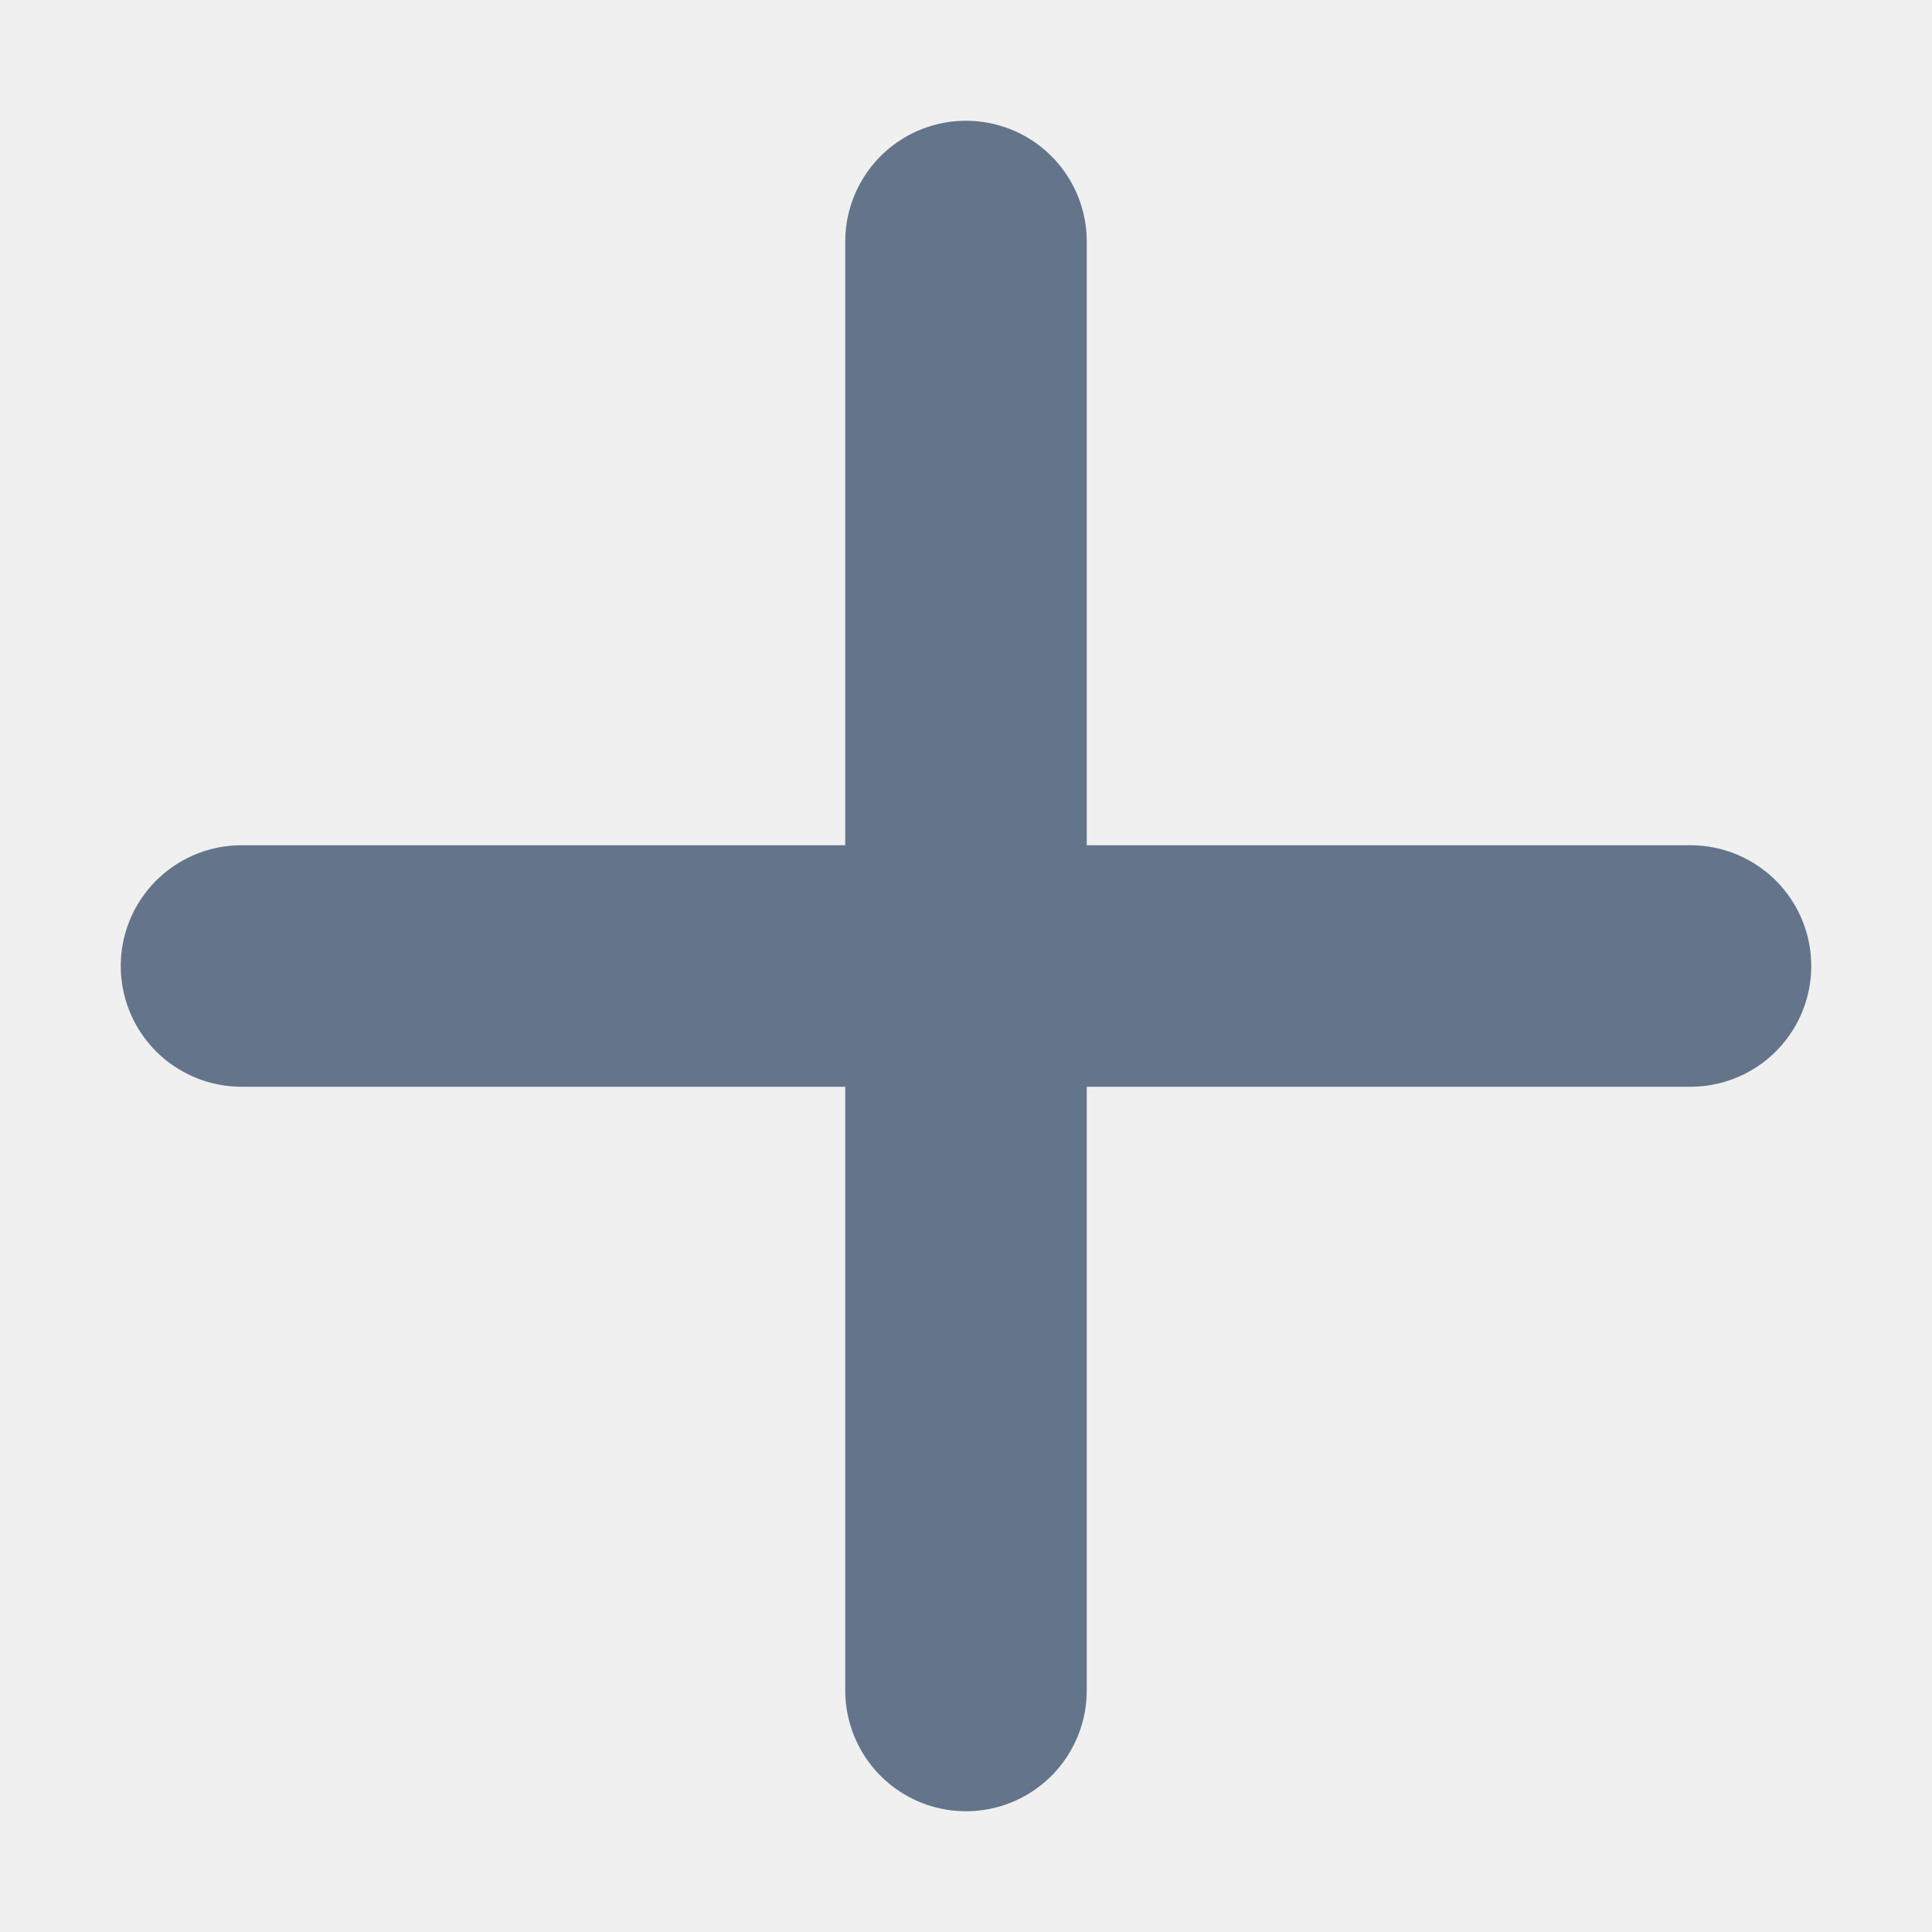
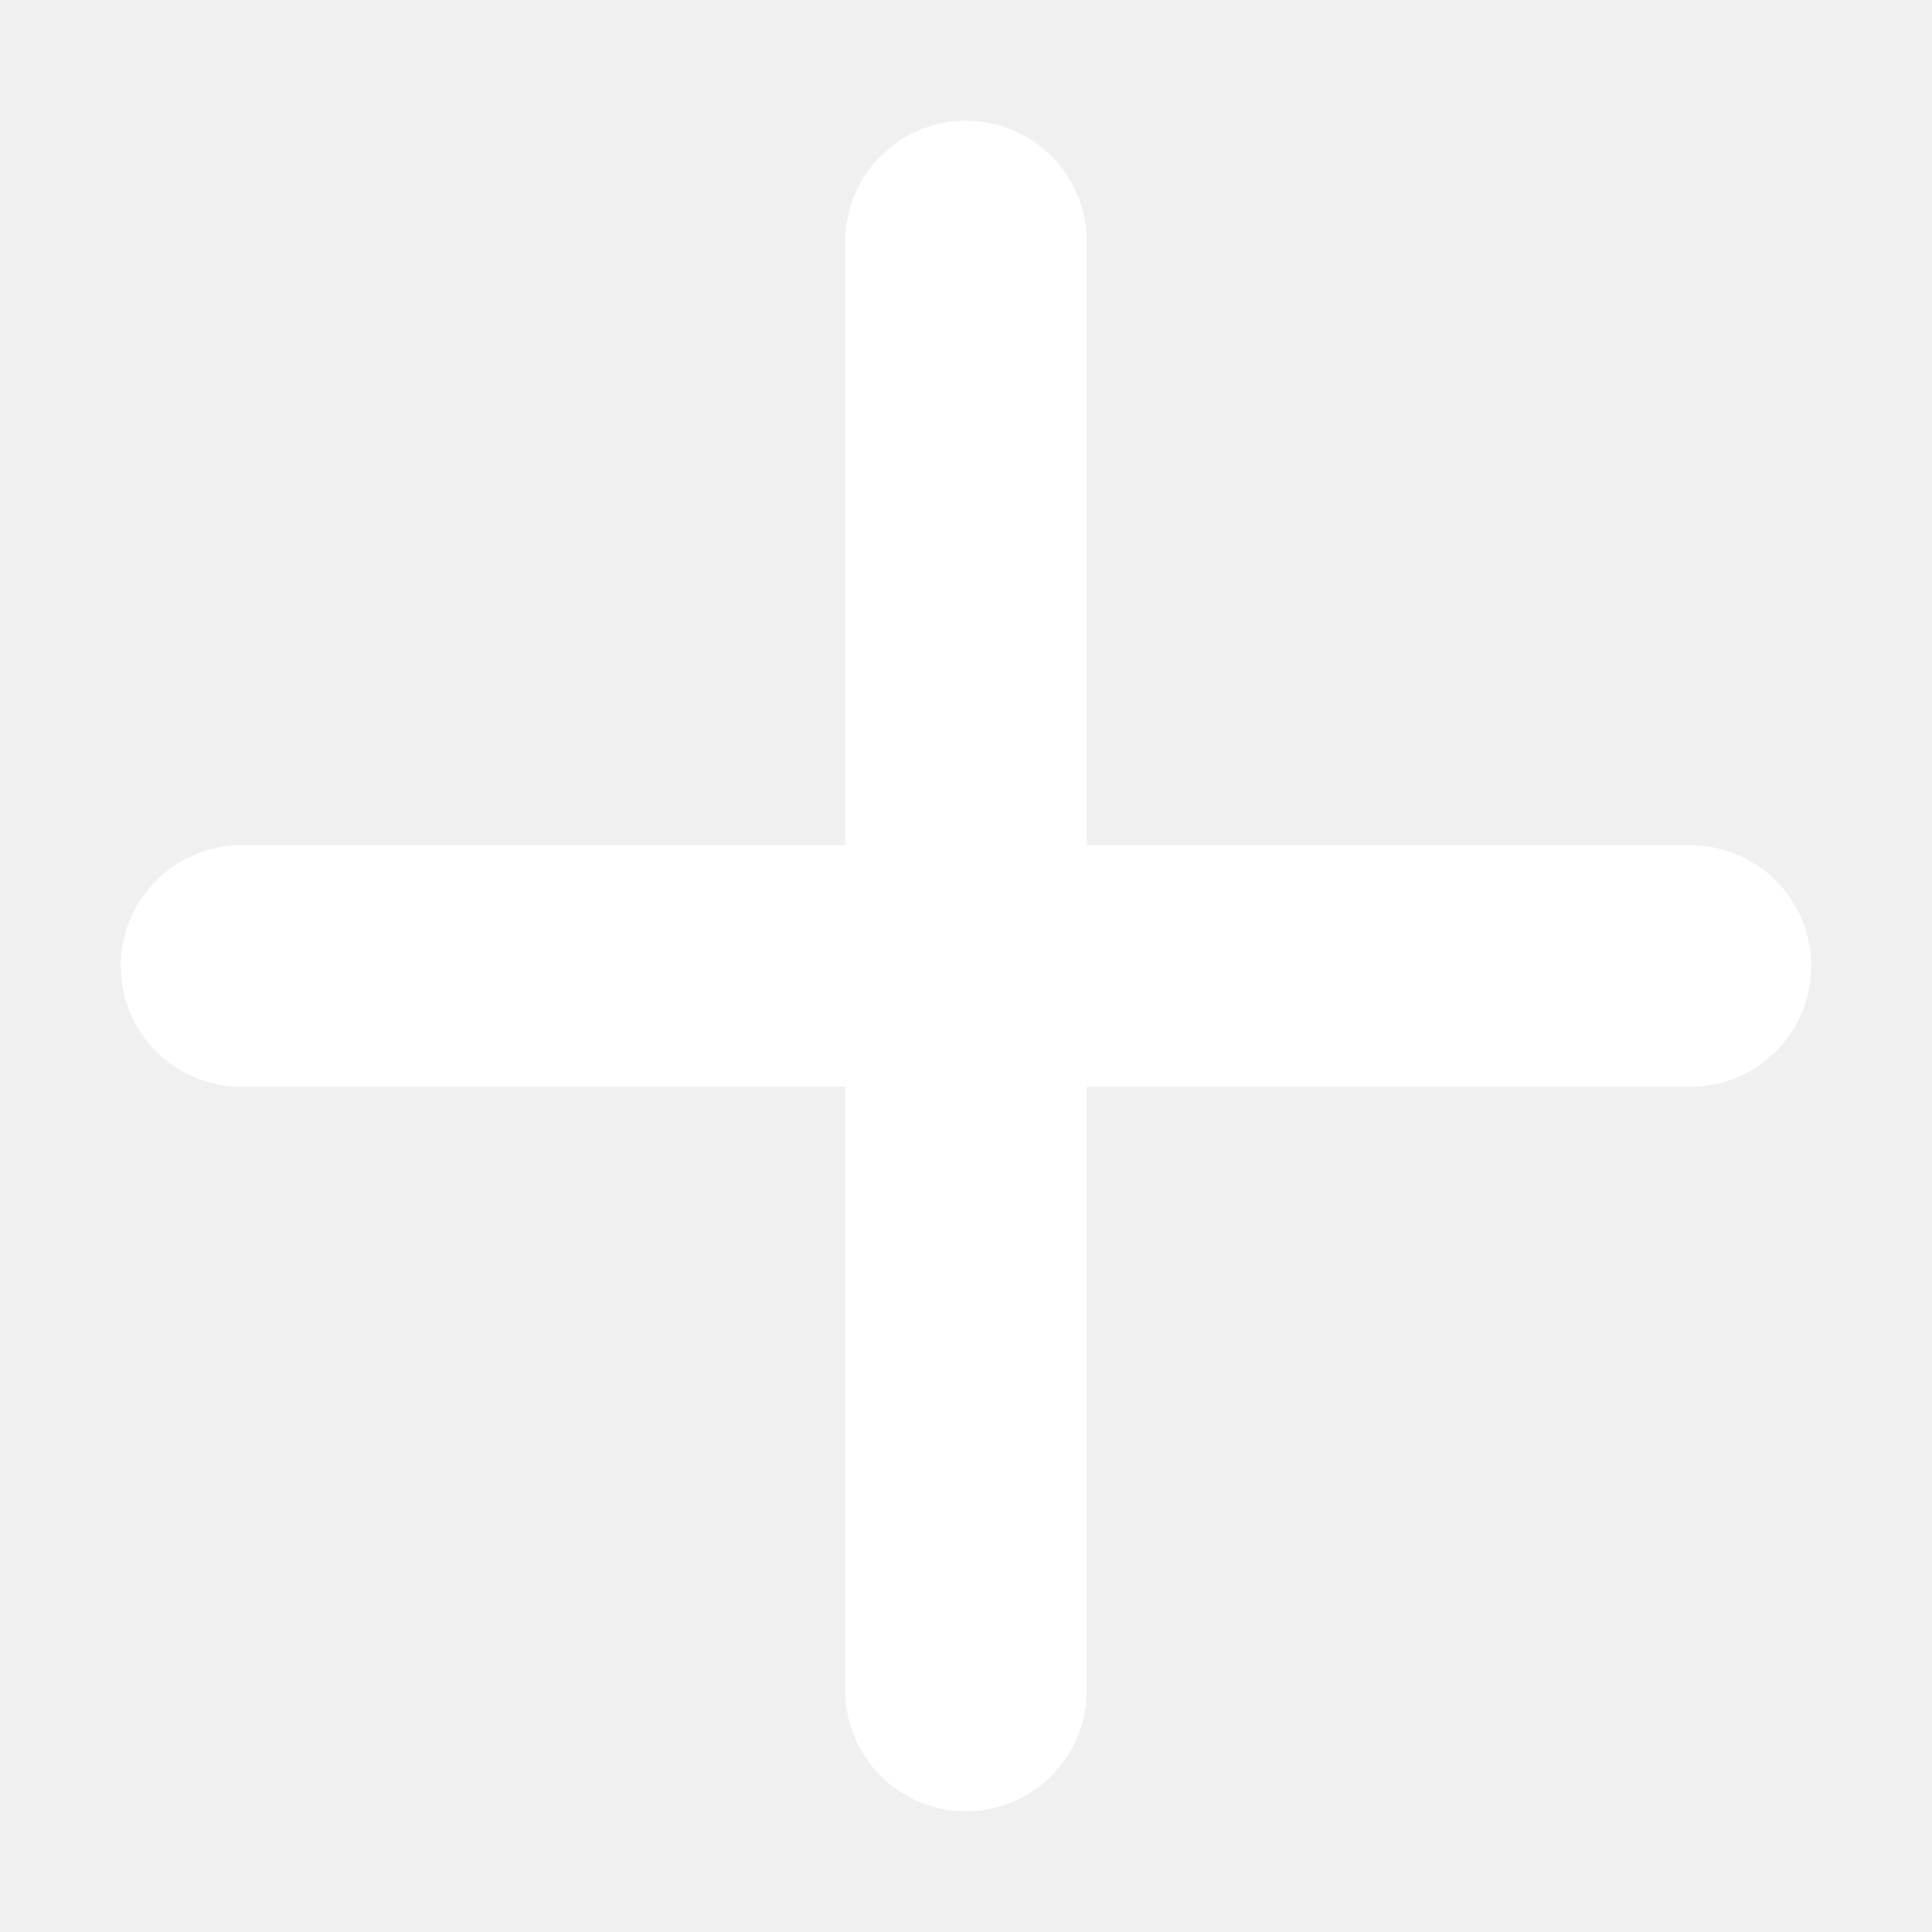
- <svg xmlns="http://www.w3.org/2000/svg" width="24" height="24" viewBox="0 0 24 24" fill="none">
-   <path d="M3 12L21 12" stroke="#64748B" stroke-width="3" stroke-linecap="round" />
-   <path d="M12 21L12 3" stroke="#64748B" stroke-width="3" stroke-linecap="round" />
+ <svg xmlns="http://www.w3.org/2000/svg" width="16" height="16" viewBox="0 0 16 16" fill="none">
+   <path d="M2 8L14 8" stroke="white" stroke-width="2" stroke-linecap="round" />
+   <path d="M8 14L8 2" stroke="white" stroke-width="2" stroke-linecap="round" />
</svg>
